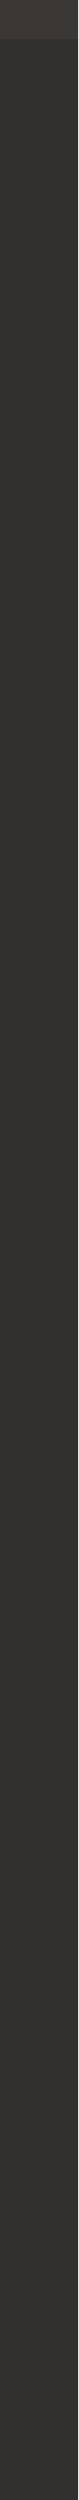
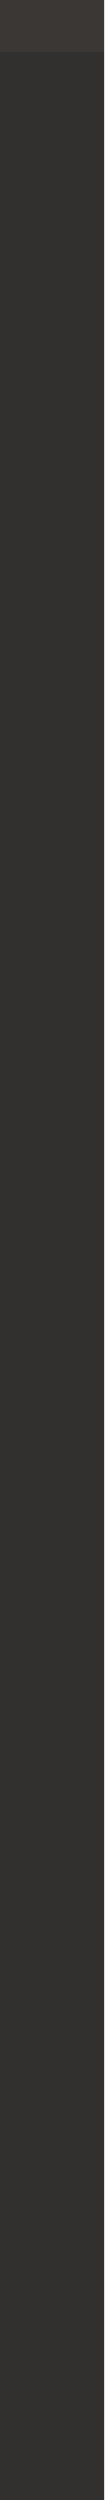
- <svg xmlns="http://www.w3.org/2000/svg" width="2" height="64" viewBox="0 0 2 64">
-   <rect width="2" height="64" fill="#32302f" />
+ <svg xmlns="http://www.w3.org/2000/svg" width="2" height="48" viewBox="0 0 2 48">
+   <rect width="2" height="48" fill="#32302f" />
  <rect width="2" height="1" fill="#d4be98" fill-opacity=".05" />
</svg>
